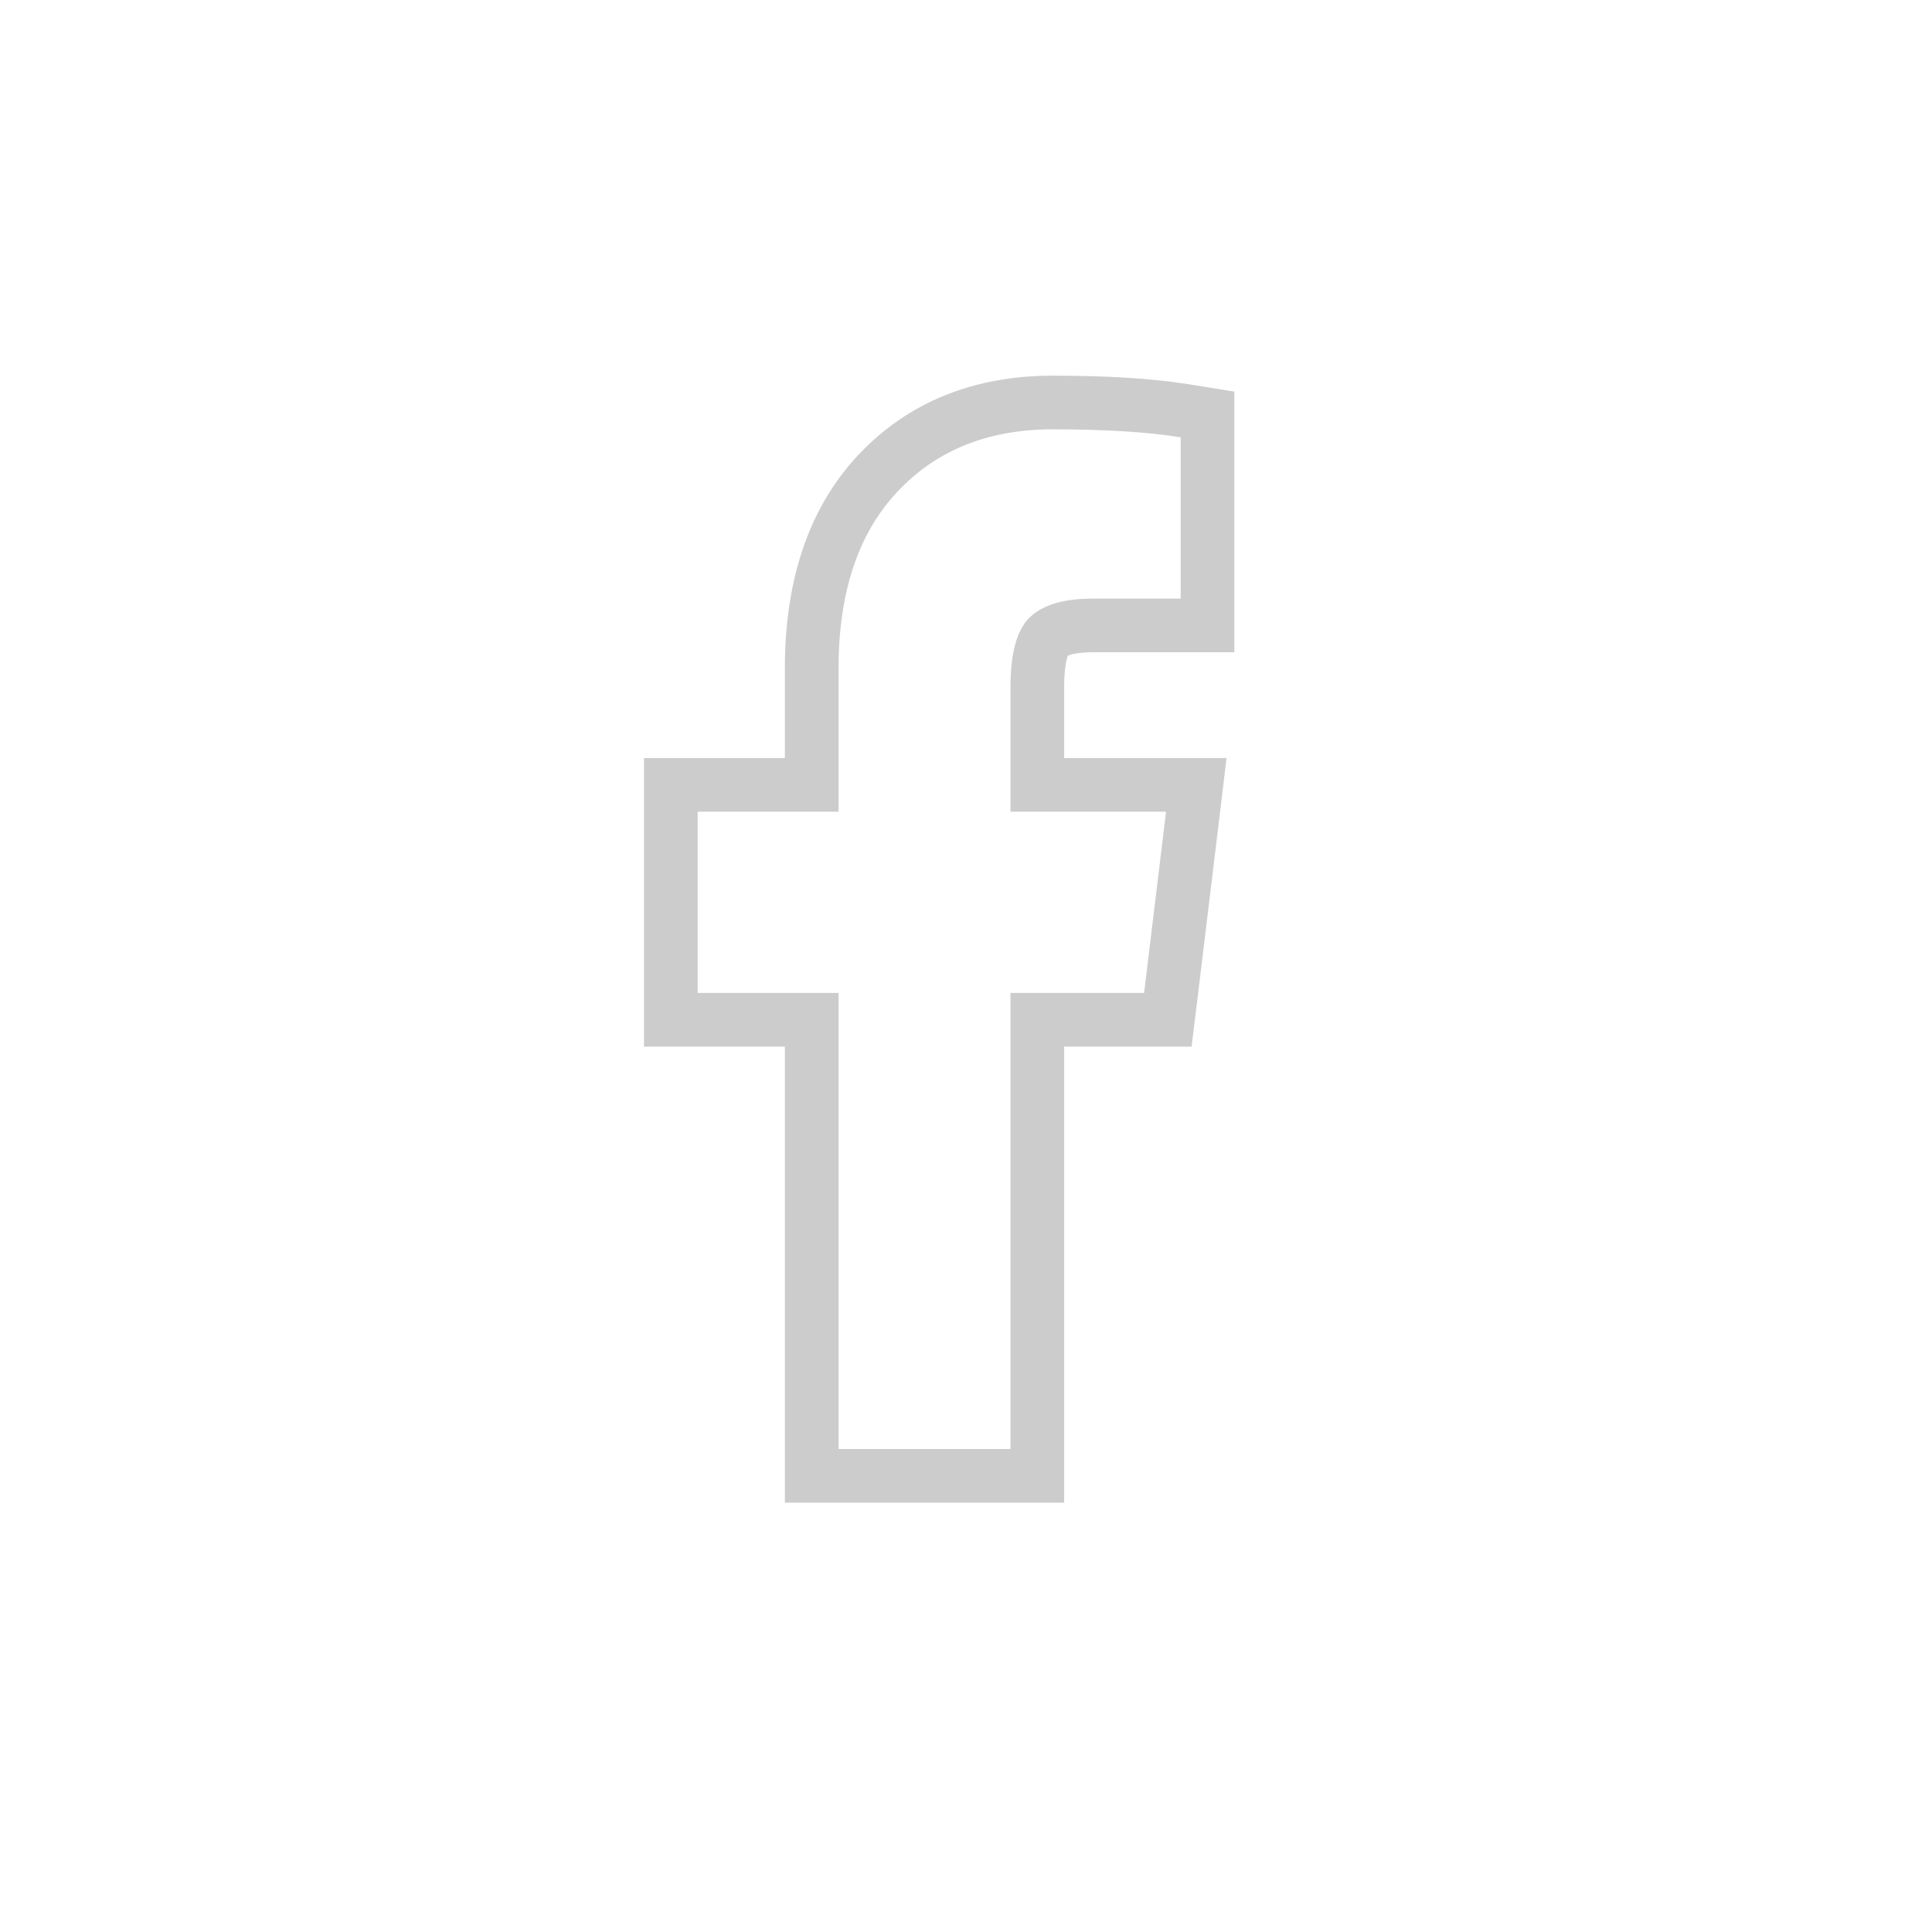
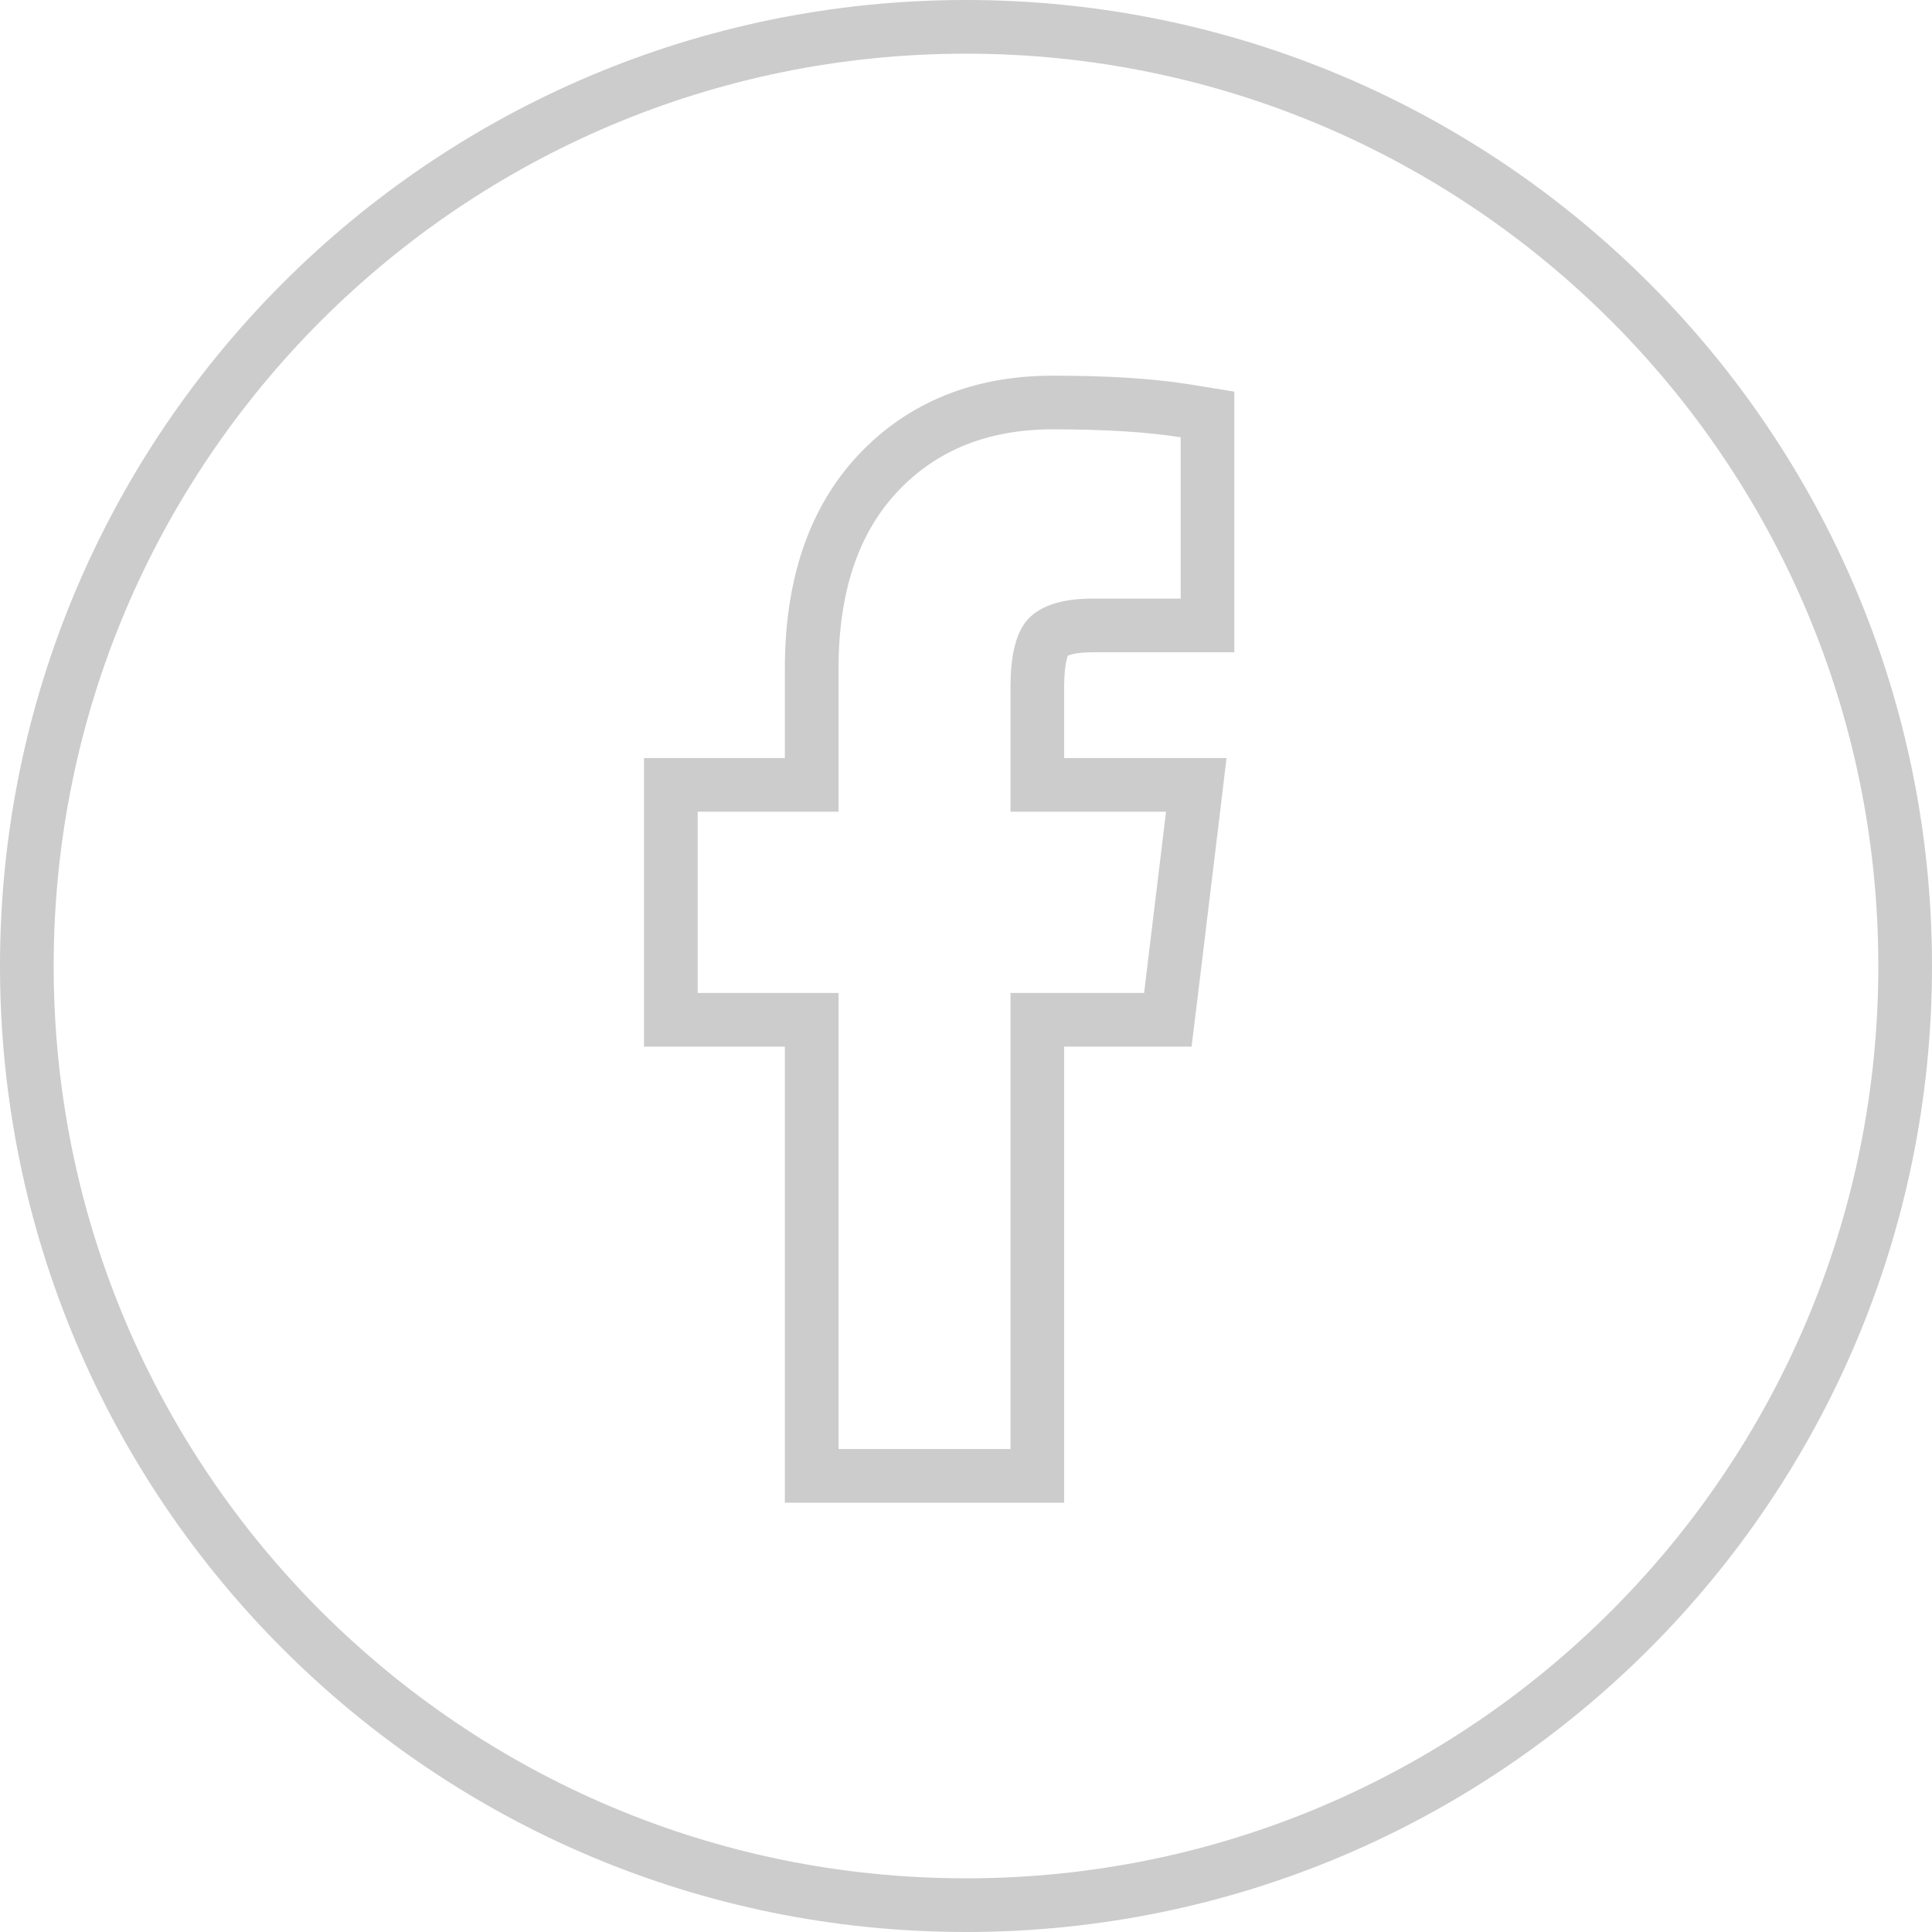
<svg xmlns="http://www.w3.org/2000/svg" width="36" height="36" viewBox="0 0 36 36" fill="none">
+   <path d="M35.5 18C35.5 27.665 27.665 35.5 18 35.5C8.335 35.5 0.5 27.665 0.5 18C0.5 8.335 8.335 0.5 18 0.5C27.665 0.5 35.5 8.335 35.5 18Z" stroke="#CCCCCC" />
  <path d="M15.125 27V27.5H15.625H18.829H19.329V27V19.002H21.318H21.761L21.815 18.562L22.224 15.185L22.291 14.625H21.727H19.329V12.787C19.329 12.282 19.417 12.019 19.502 11.9C19.59 11.789 19.813 11.654 20.364 11.654H22H22.5V11.154V8.148V7.723L22.08 7.655C21.429 7.55 20.604 7.5 19.614 7.5C18.29 7.5 17.185 7.934 16.35 8.828C15.512 9.726 15.125 10.958 15.125 12.453V14.625H13H12.5V15.125V18.502V19.002H13H15.125V27Z" stroke="#CCCCCC" />
</svg>
